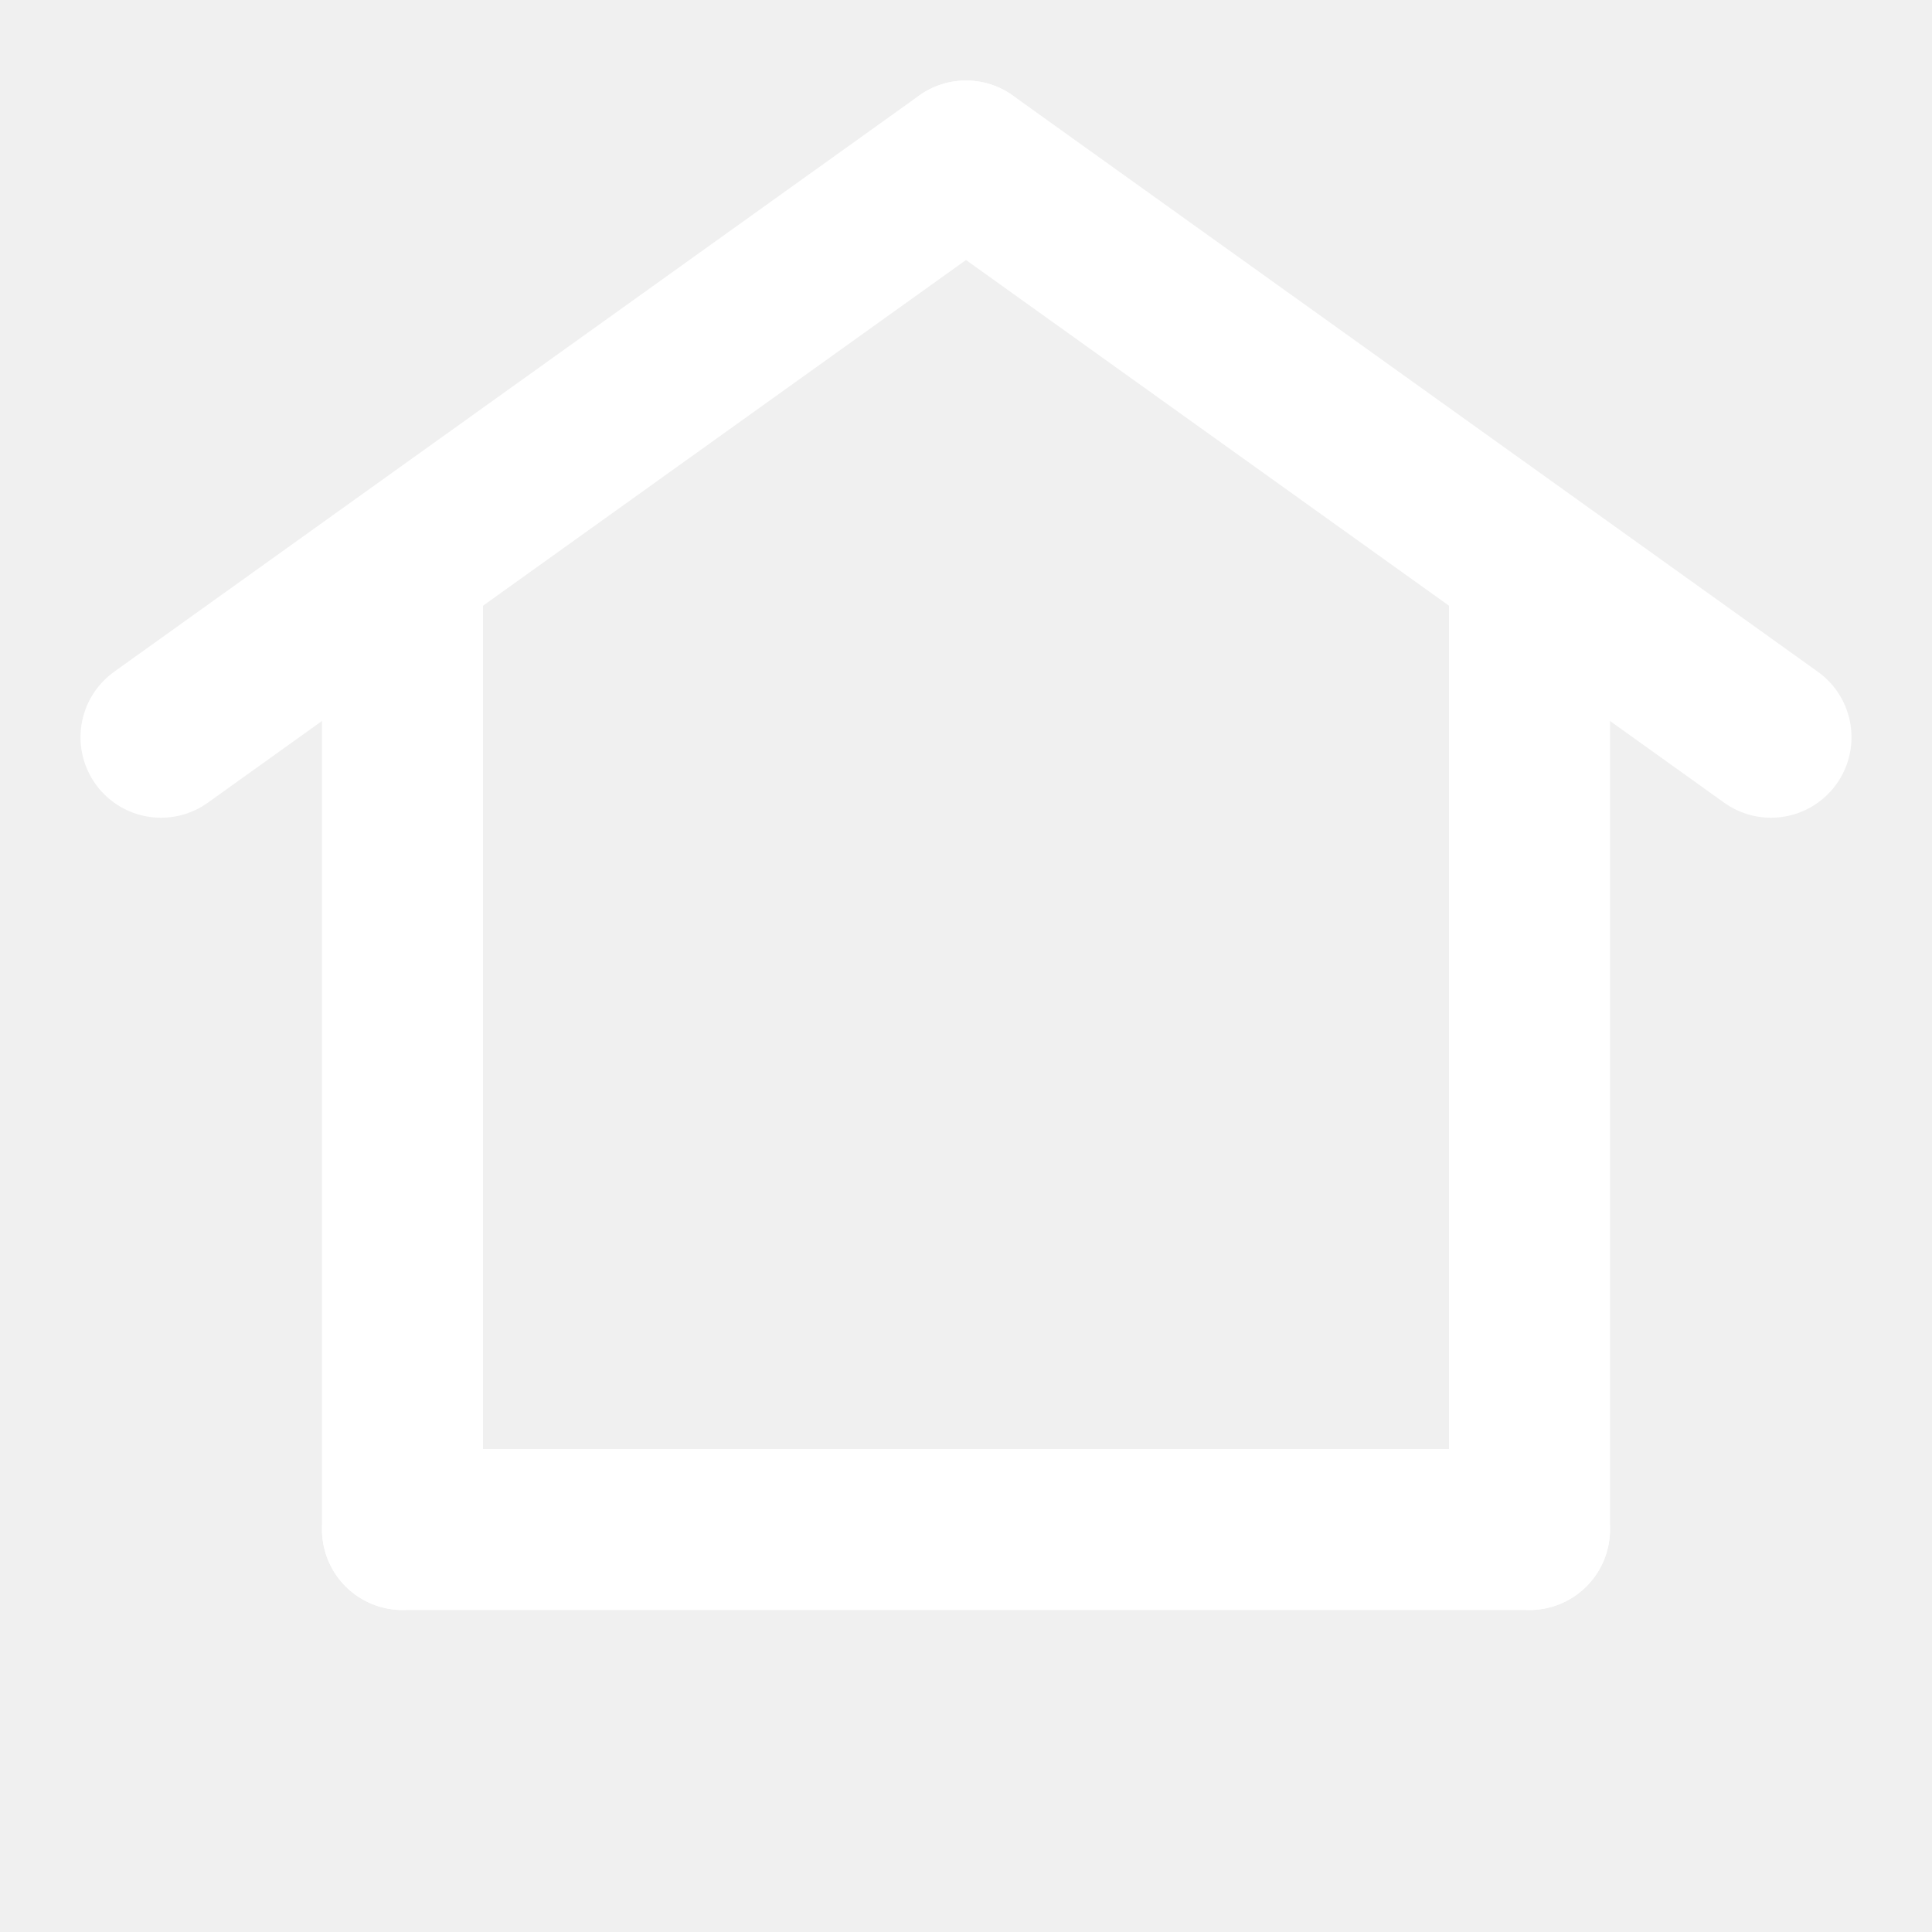
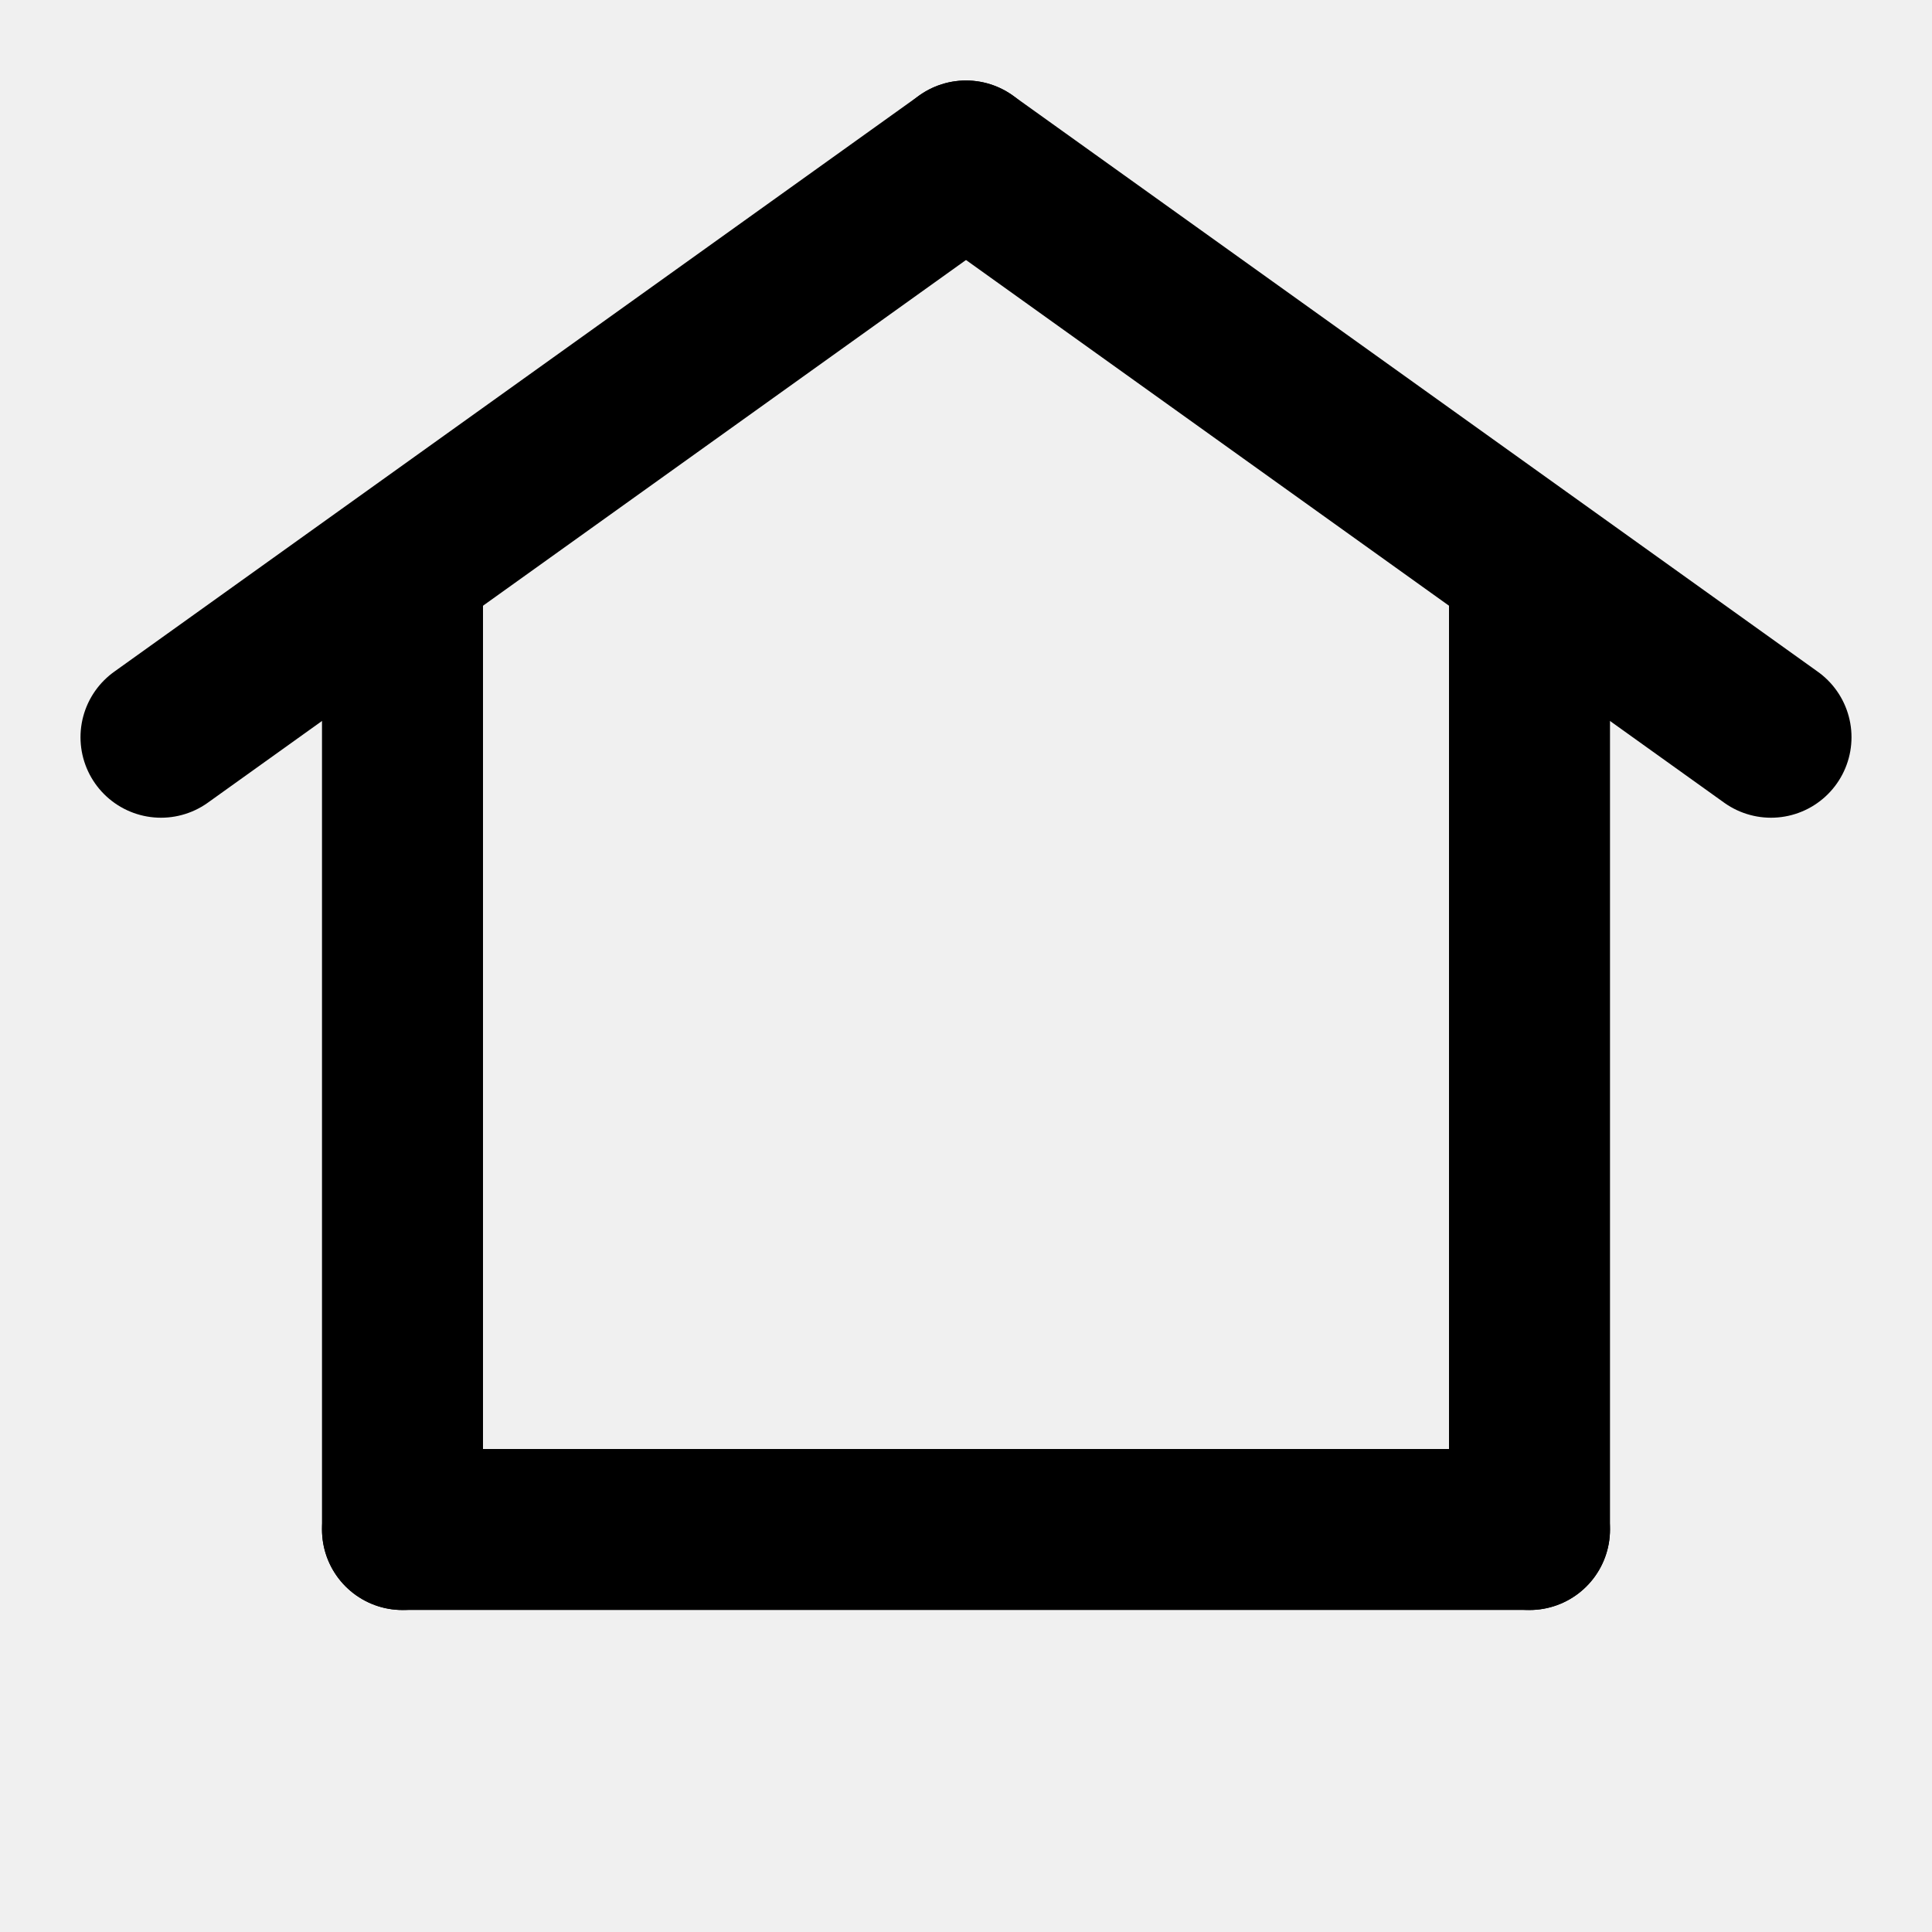
- <svg xmlns="http://www.w3.org/2000/svg" width="24" height="24" viewBox="0 0 24 24" fill="none">
-   <path d="M22 9.158L12 2" stroke="white" stroke-width="2" stroke-linecap="round" stroke-linejoin="round" />
-   <path d="M2 9.158L12 2" stroke="white" stroke-width="2" stroke-linecap="round" stroke-linejoin="round" />
-   <path d="M5 19V7.368" stroke="white" stroke-width="2" stroke-linecap="round" />
-   <path d="M19 19V7.368" stroke="white" stroke-width="2" stroke-linecap="round" />
-   <path d="M5 19H19" stroke="white" stroke-width="2" stroke-linecap="round" />
+ <svg xmlns="http://www.w3.org/2000/svg" width="24" height="24" viewBox="0 0 24 24" fill="currentColor" stroke="currentColor">
+   <path d="M22 9.158L12 2" stroke="currentColor" stroke-width="2" stroke-linecap="round" stroke-linejoin="round" />
+   <path d="M2 9.158L12 2" stroke="currentColor" stroke-width="2" stroke-linecap="round" stroke-linejoin="round" />
+   <path d="M5 19V7.368" stroke="currentColor" stroke-width="2" stroke-linecap="round" />
+   <path d="M19 19V7.368" stroke="currentColor" stroke-width="2" stroke-linecap="round" />
+   <path d="M5 19H19" stroke="currentColor" stroke-width="2" stroke-linecap="round" />
</svg>
